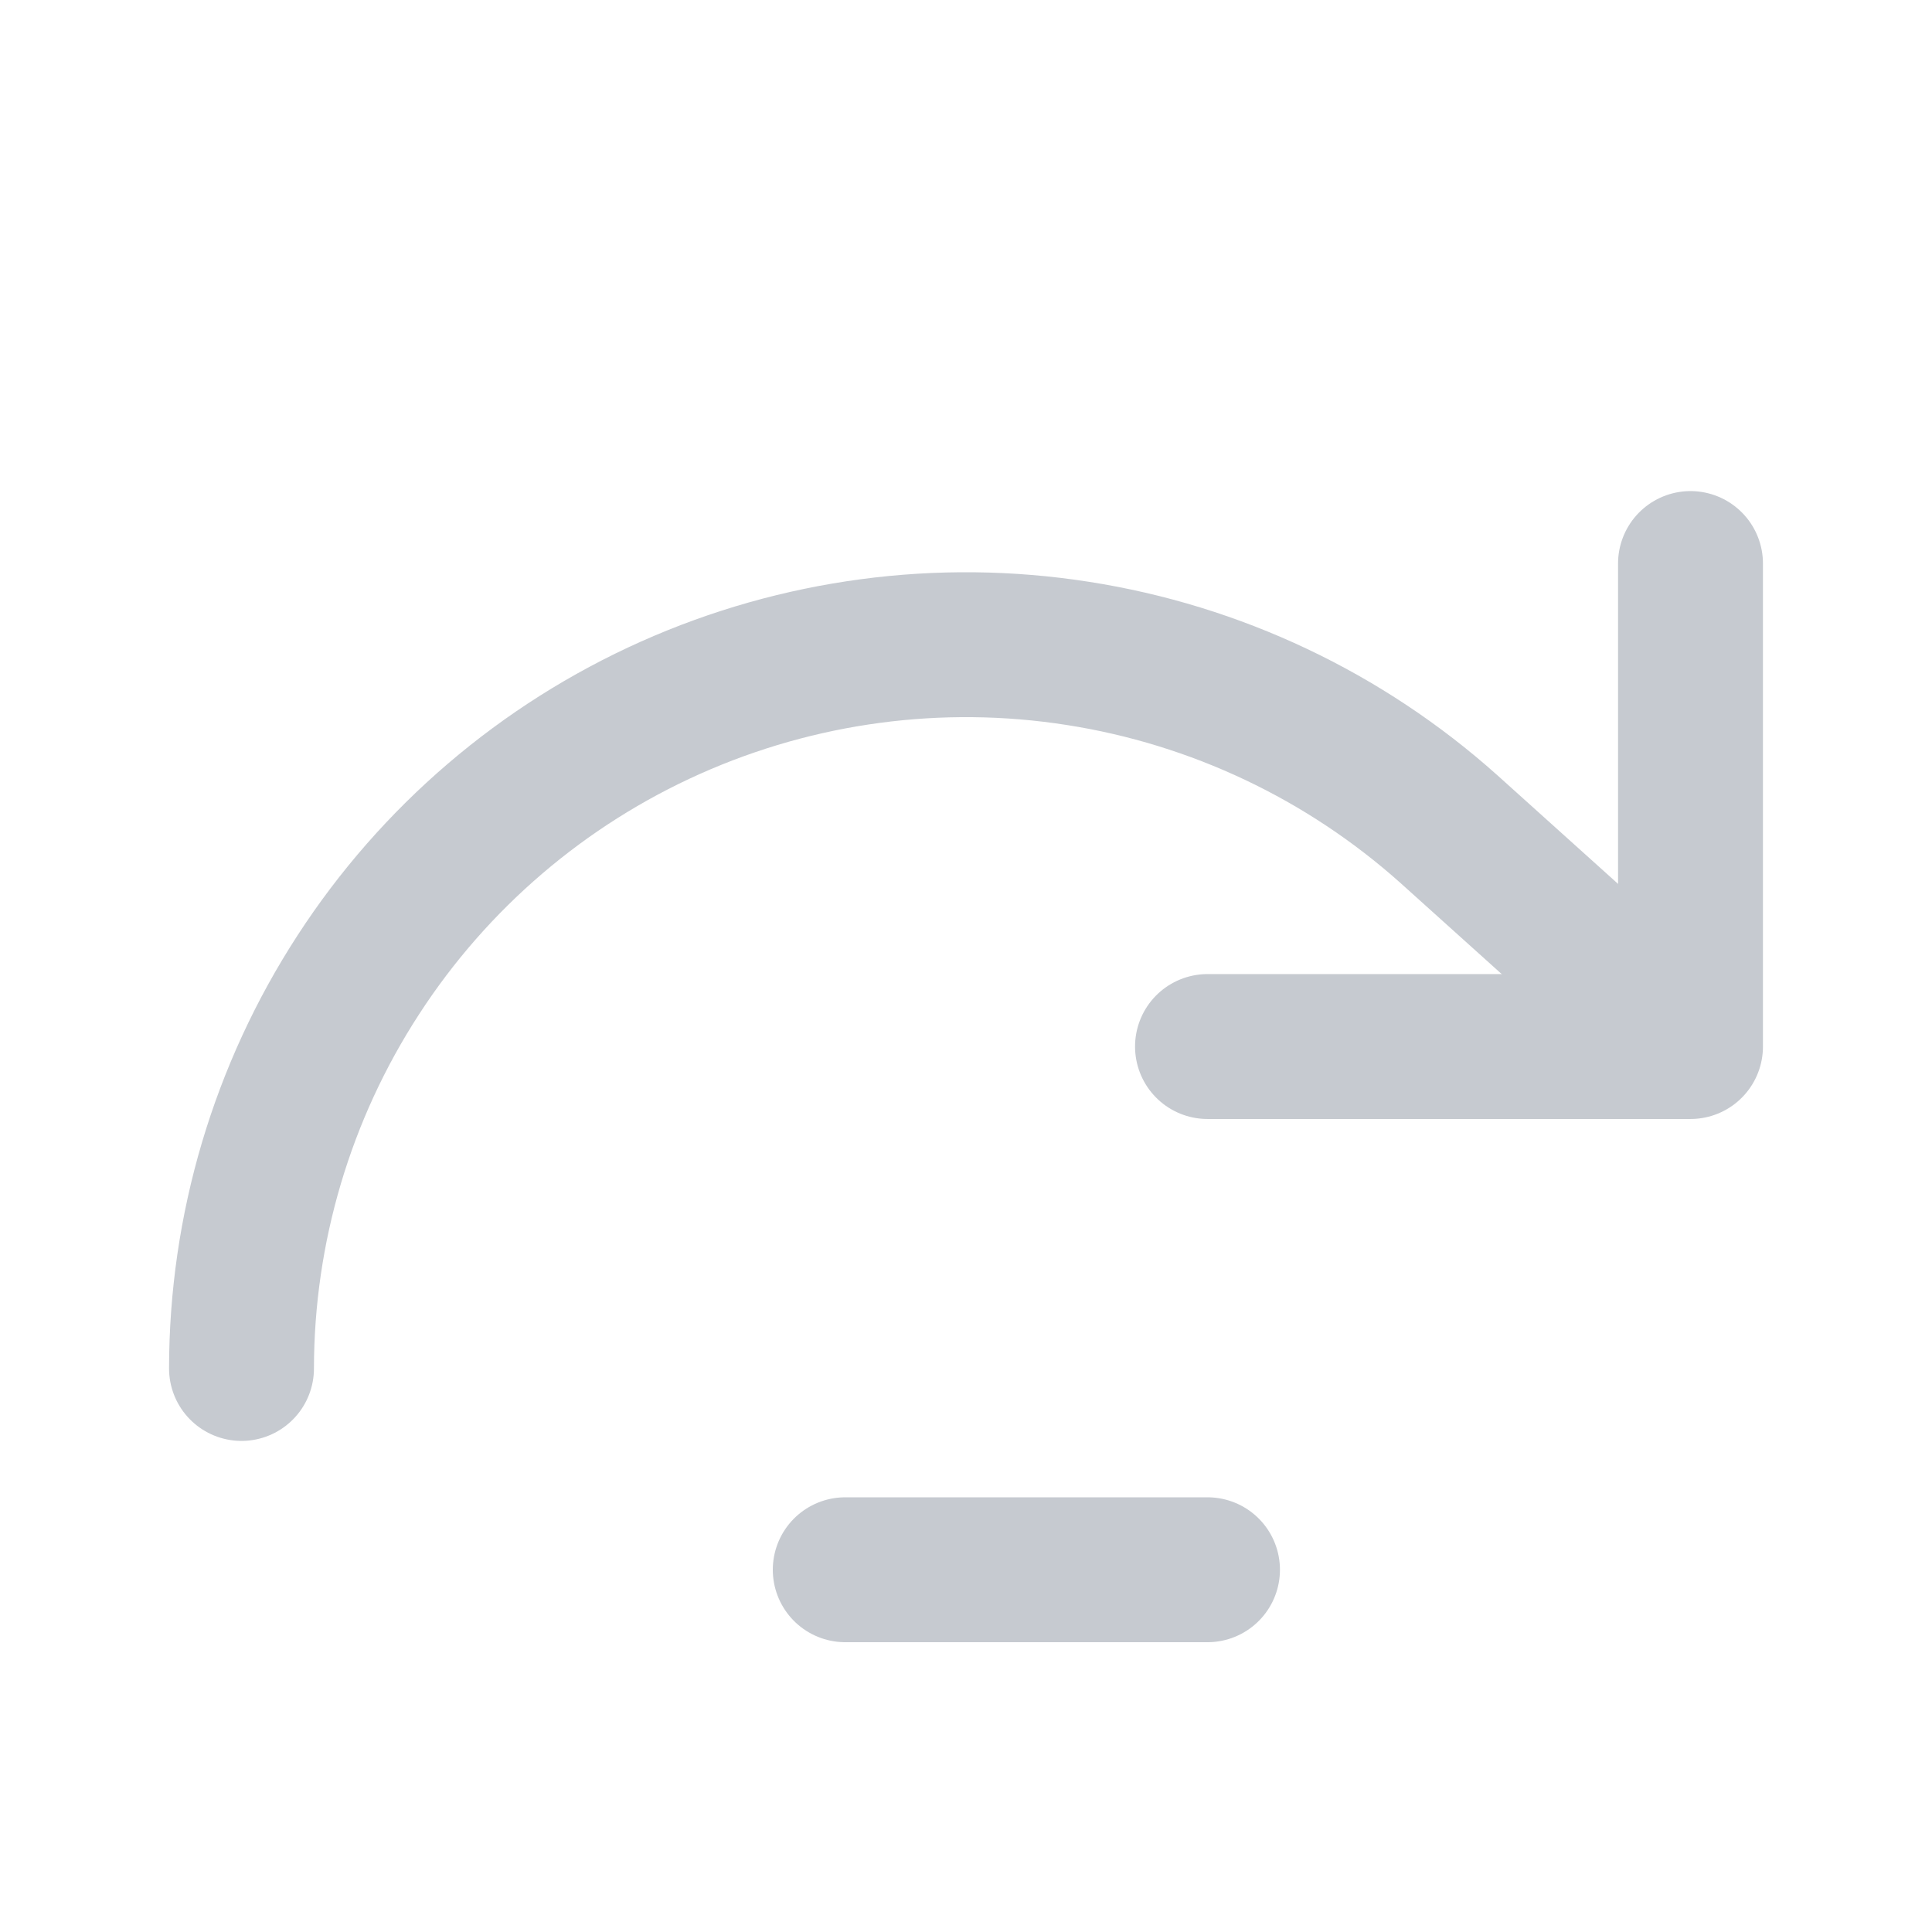
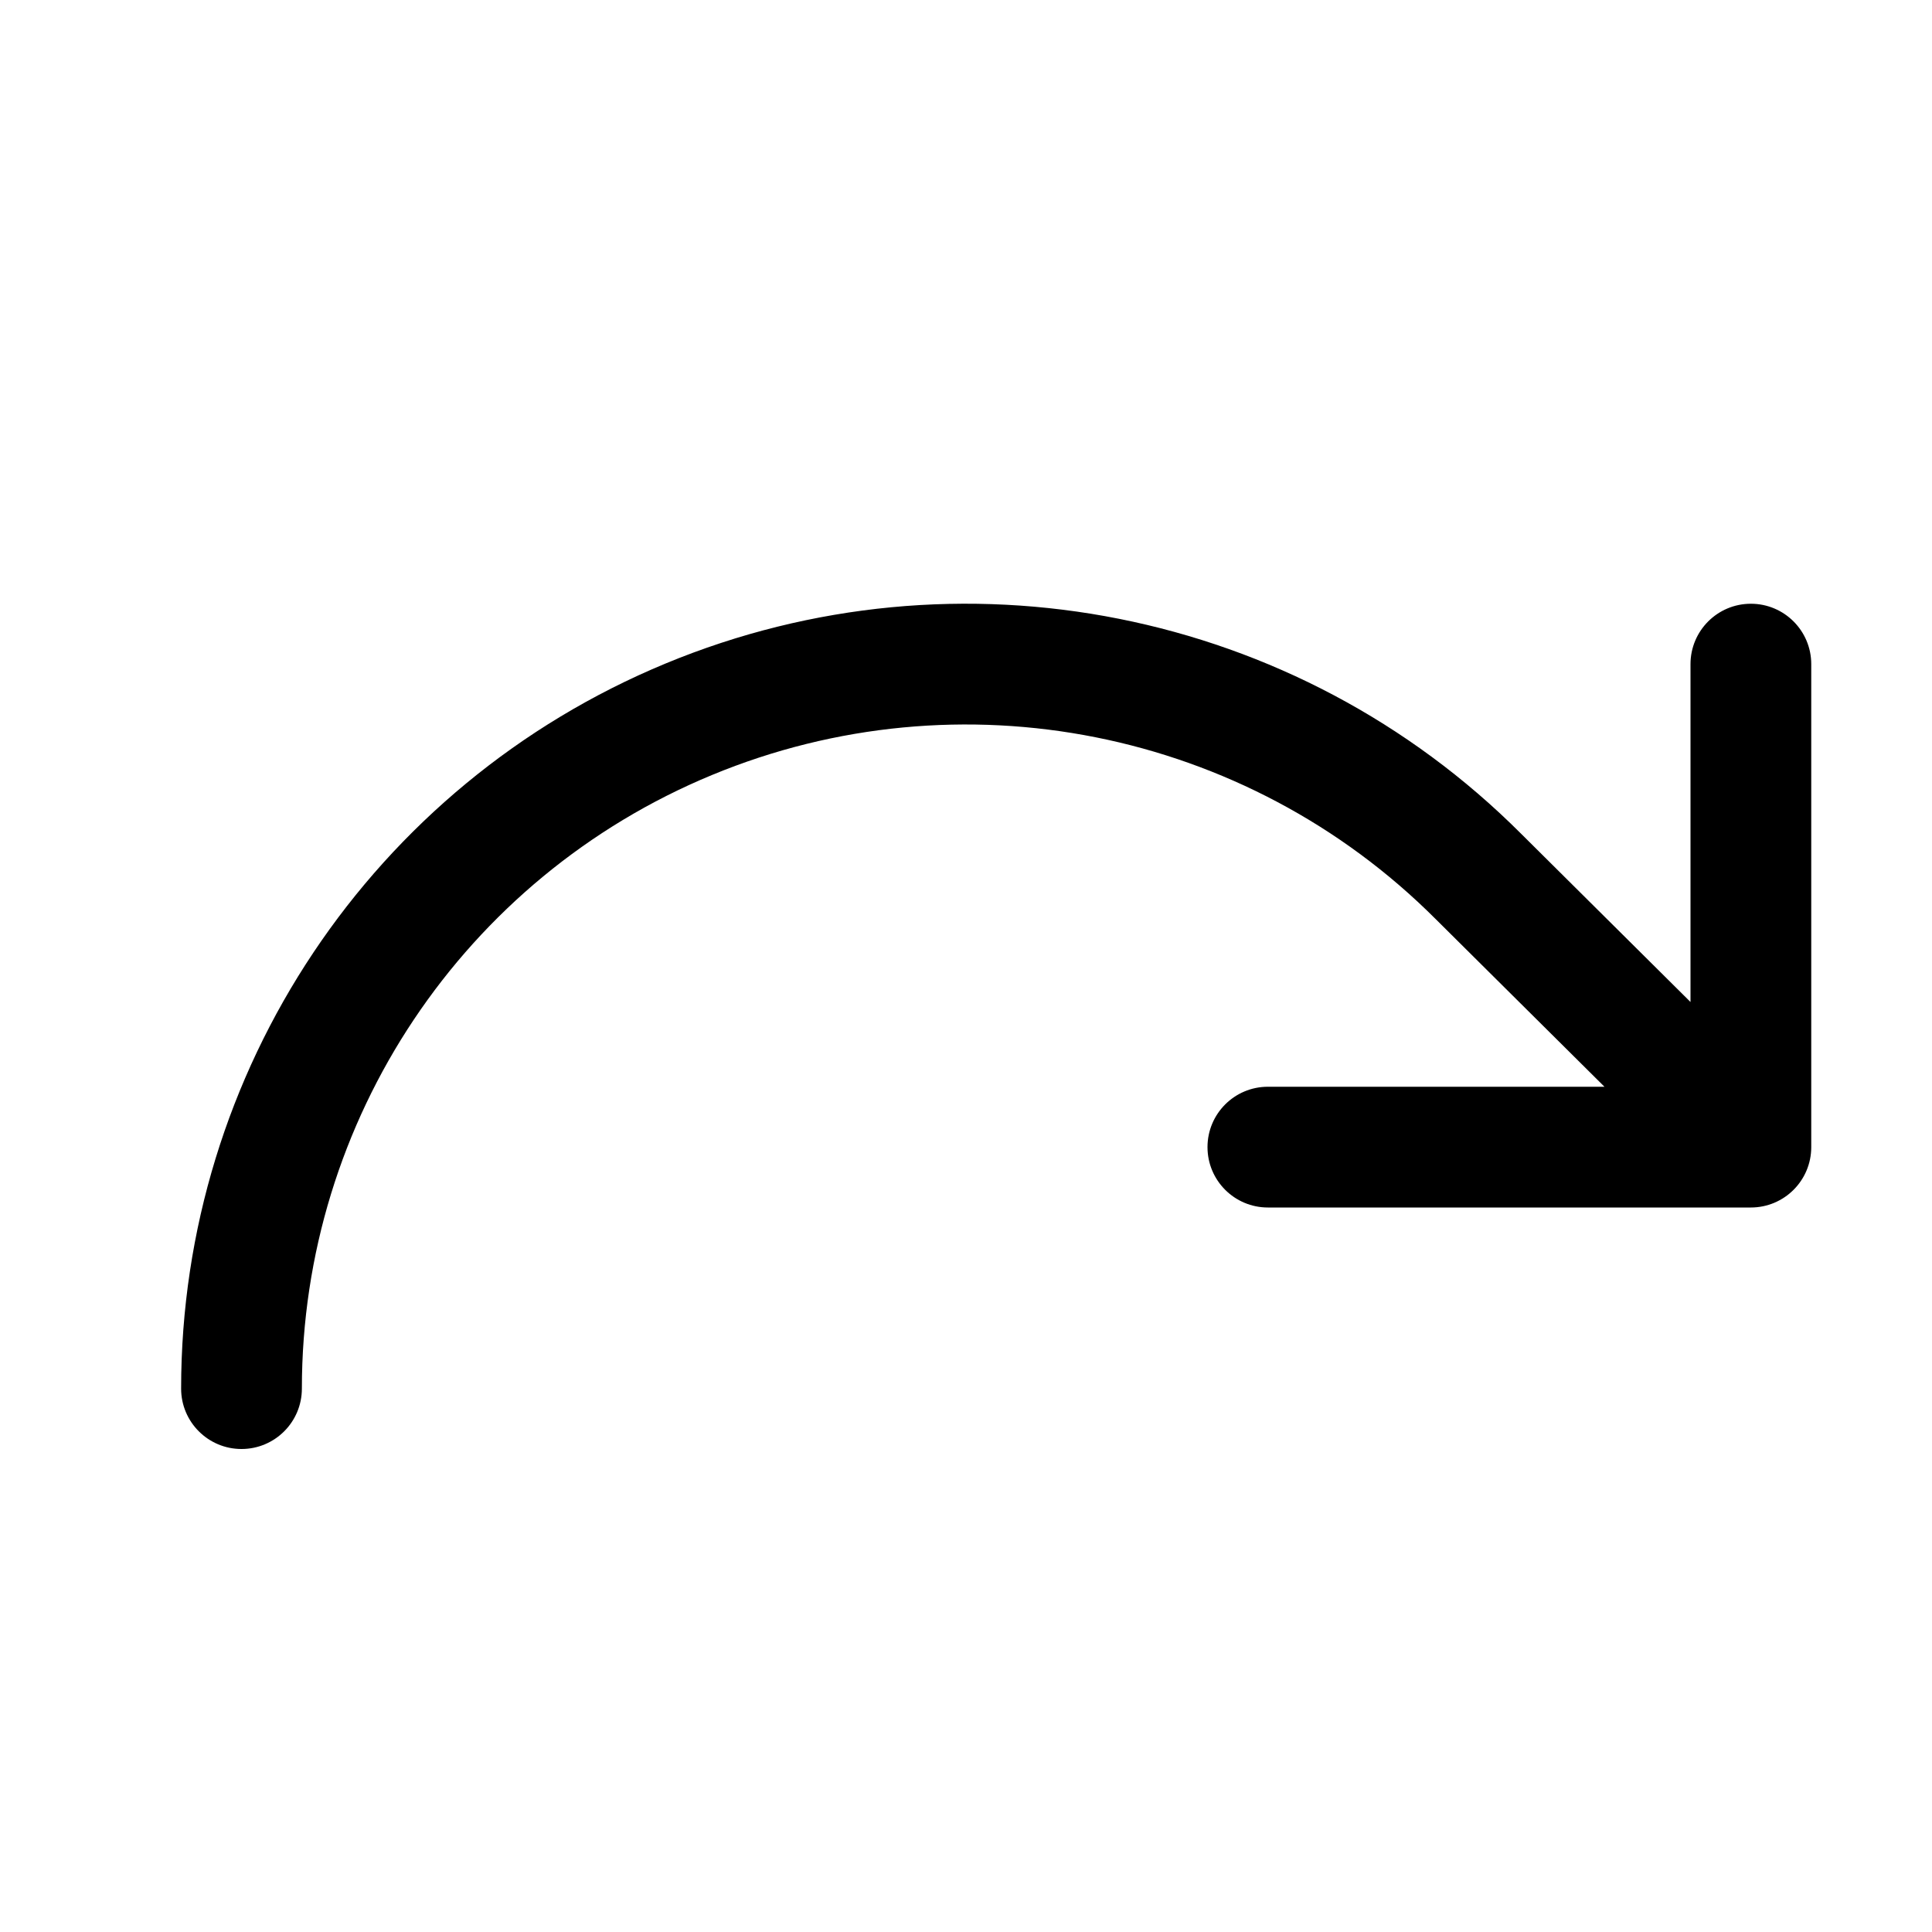
- <svg xmlns="http://www.w3.org/2000/svg" width="16" height="16" viewBox="0 0 16 16" fill="none">
-   <path d="M2 11.333C2.001 10.175 2.337 9.043 2.968 8.072C3.598 7.101 4.496 6.333 5.553 5.861C6.61 5.389 7.782 5.232 8.925 5.411C10.069 5.589 11.137 6.095 12 6.867L13 7.767" stroke="#C6CAD0" stroke-width="1.2" stroke-linecap="round" stroke-linejoin="round" />
-   <path d="M14 4.667V8.667H10" stroke="#C6CAD0" stroke-width="1.2" stroke-linecap="round" stroke-linejoin="round" />
-   <path d="M7 13H10" stroke="#C6CAD0" stroke-width="1.2" stroke-linecap="round" stroke-linejoin="round" />
+ <svg xmlns="http://www.w3.org/2000/svg" width="16" height="16" viewBox="0 0 256 256" fill="black">
+   <path d="M240,88v64a8,8,0,0,1-8,8H168a8,8,0,0,1,0-16h44.6l-22.36-22.21A88,88,0,0,0,40,184a8,8,0,0,1-16,0,104,104,0,0,1,177.54-73.54L224,132.77V88a8,8,0,0,1,16,0Z" />
</svg>
